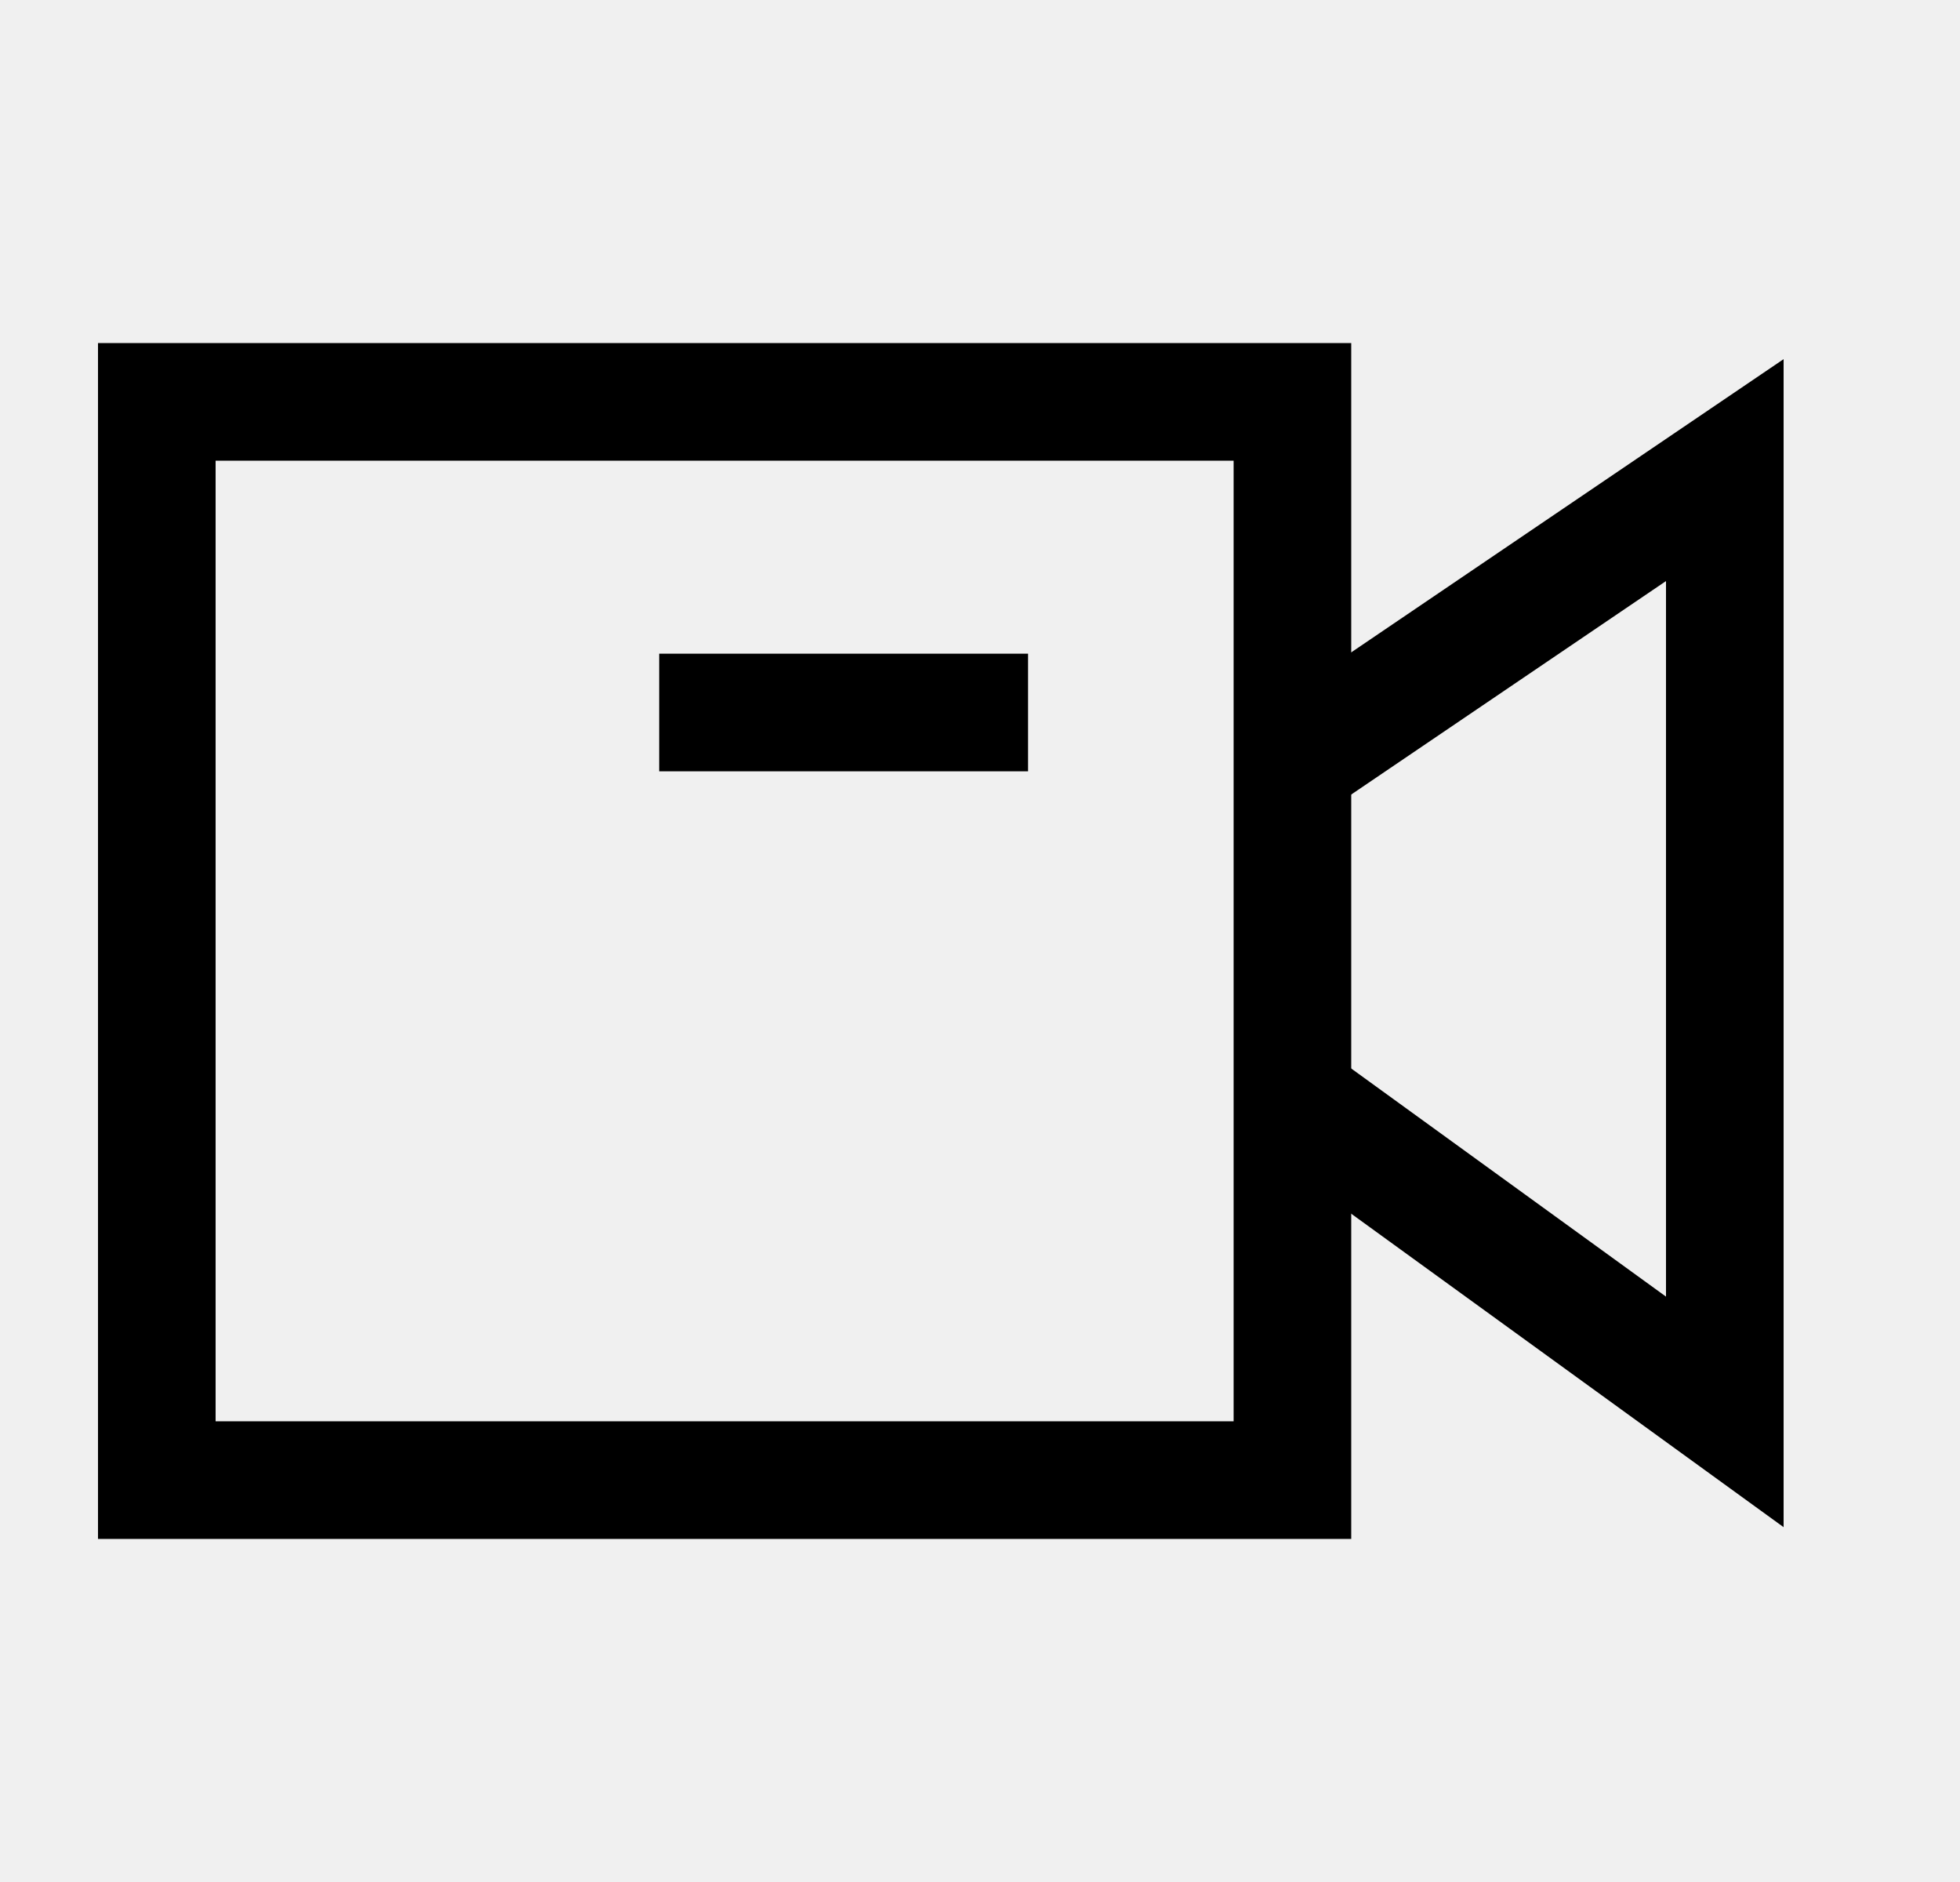
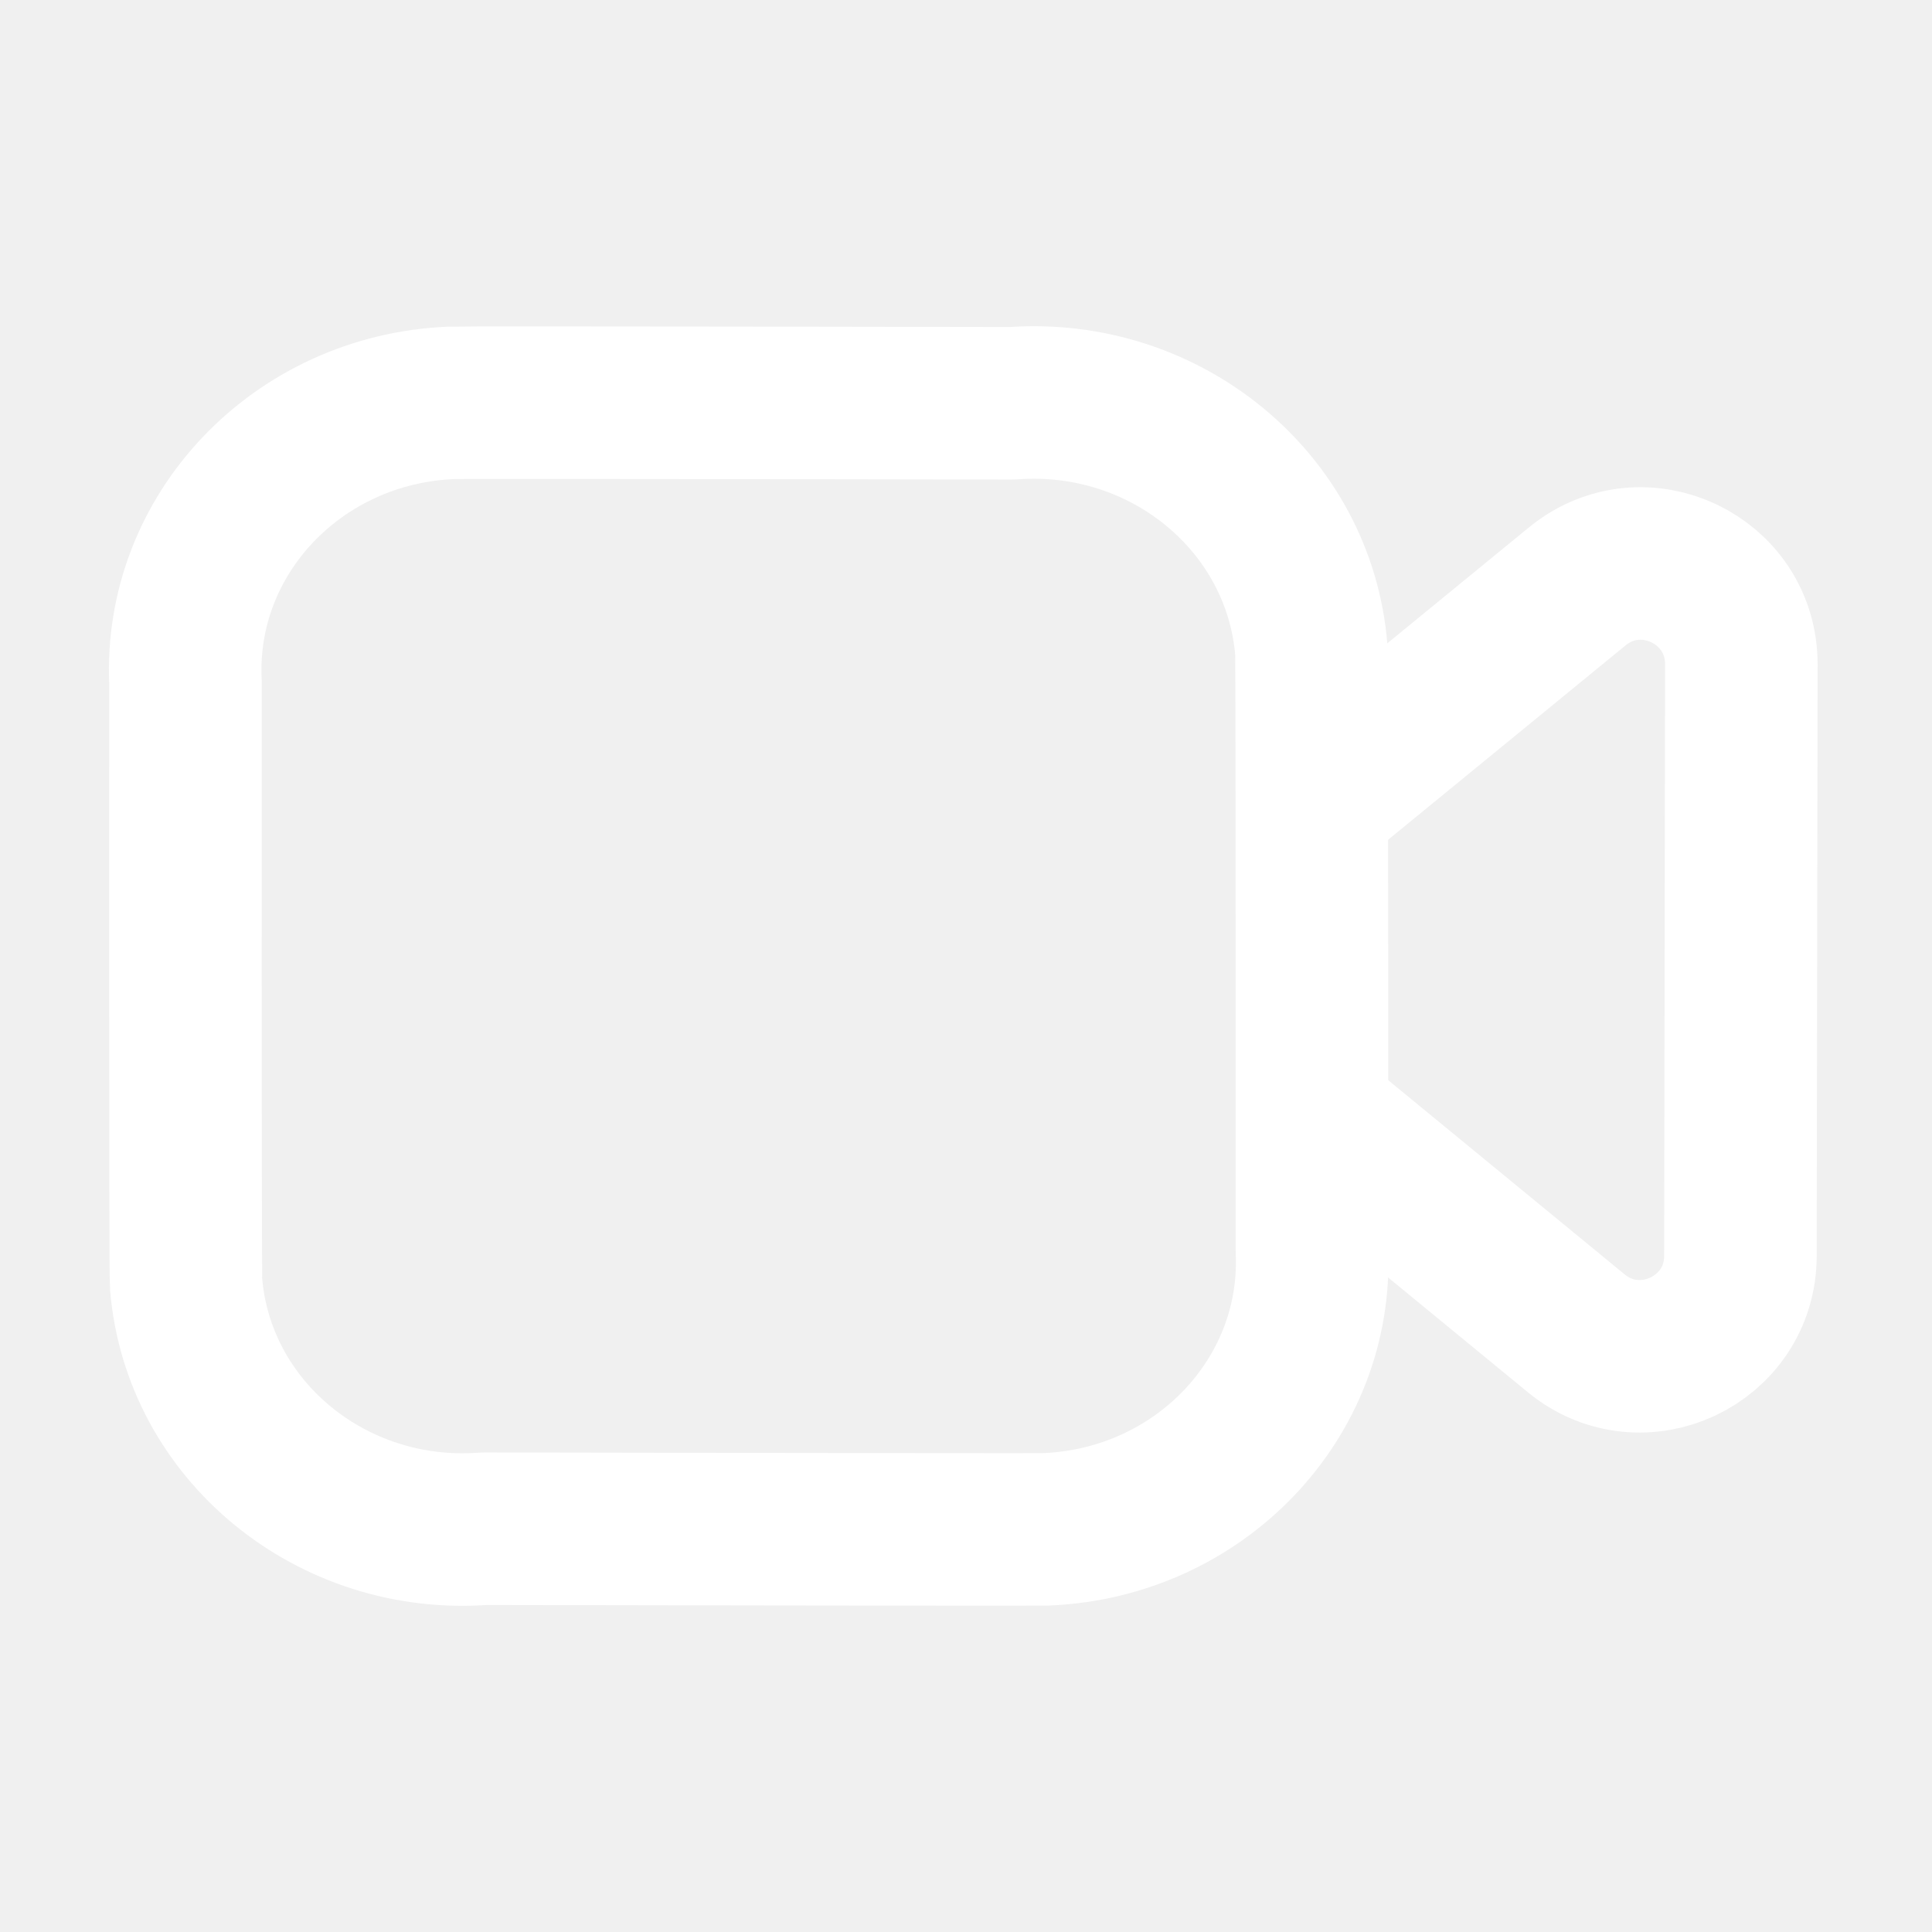
- <svg xmlns="http://www.w3.org/2000/svg" width="25" height="24" viewBox="0 0 25 24" fill="none">
-   <g clip-path="url(#clip0_276_490)">
-     <path fill-rule="evenodd" clip-rule="evenodd" d="M1.25 4.375H17.235V19.625H1.25V4.375ZM2.75 5.875V18.125H15.735V5.875H2.75Z" fill="black" />
-     <path fill-rule="evenodd" clip-rule="evenodd" d="M22.75 4.58L15.964 9.181L16.806 10.423L21.25 7.41V16.535L16.839 13.339L15.959 14.553L22.75 19.475V4.58Z" fill="black" />
-     <path fill-rule="evenodd" clip-rule="evenodd" d="M8.408 8.336H13.113V9.836H8.408V8.336Z" fill="black" />
-   </g>
-   <defs>
-     <clipPath id="clip0_276_490">
-       <rect width="24" height="24" fill="white" transform="translate(0.5)" />
-     </clipPath>
-   </defs>
+ <svg xmlns="http://www.w3.org/2000/svg" width="19" height="19" viewBox="0 0 19 19" fill="none">
+   <path fill-rule="evenodd" clip-rule="evenodd" d="M12.902 12.301C12.966 13.752 11.795 14.978 10.287 15.04C10.176 15.044 4.762 15.034 4.762 15.034C3.262 15.147 1.948 14.069 1.83 12.624C1.821 12.517 1.824 6.707 1.824 6.707C1.757 5.255 2.926 4.026 4.435 3.962C4.547 3.956 9.954 3.966 9.954 3.966C11.462 3.854 12.779 4.94 12.896 6.392C12.904 6.497 12.902 12.301 12.902 12.301Z" stroke="white" stroke-width="1.5" stroke-linecap="round" stroke-linejoin="round" />
+   <path d="M12.904 7.901L15.511 5.767C16.157 5.238 17.126 5.699 17.125 6.533L17.116 12.351C17.115 13.184 16.145 13.641 15.501 13.112L12.904 10.979" stroke="white" stroke-width="1.5" stroke-linecap="round" stroke-linejoin="round" />
</svg>
